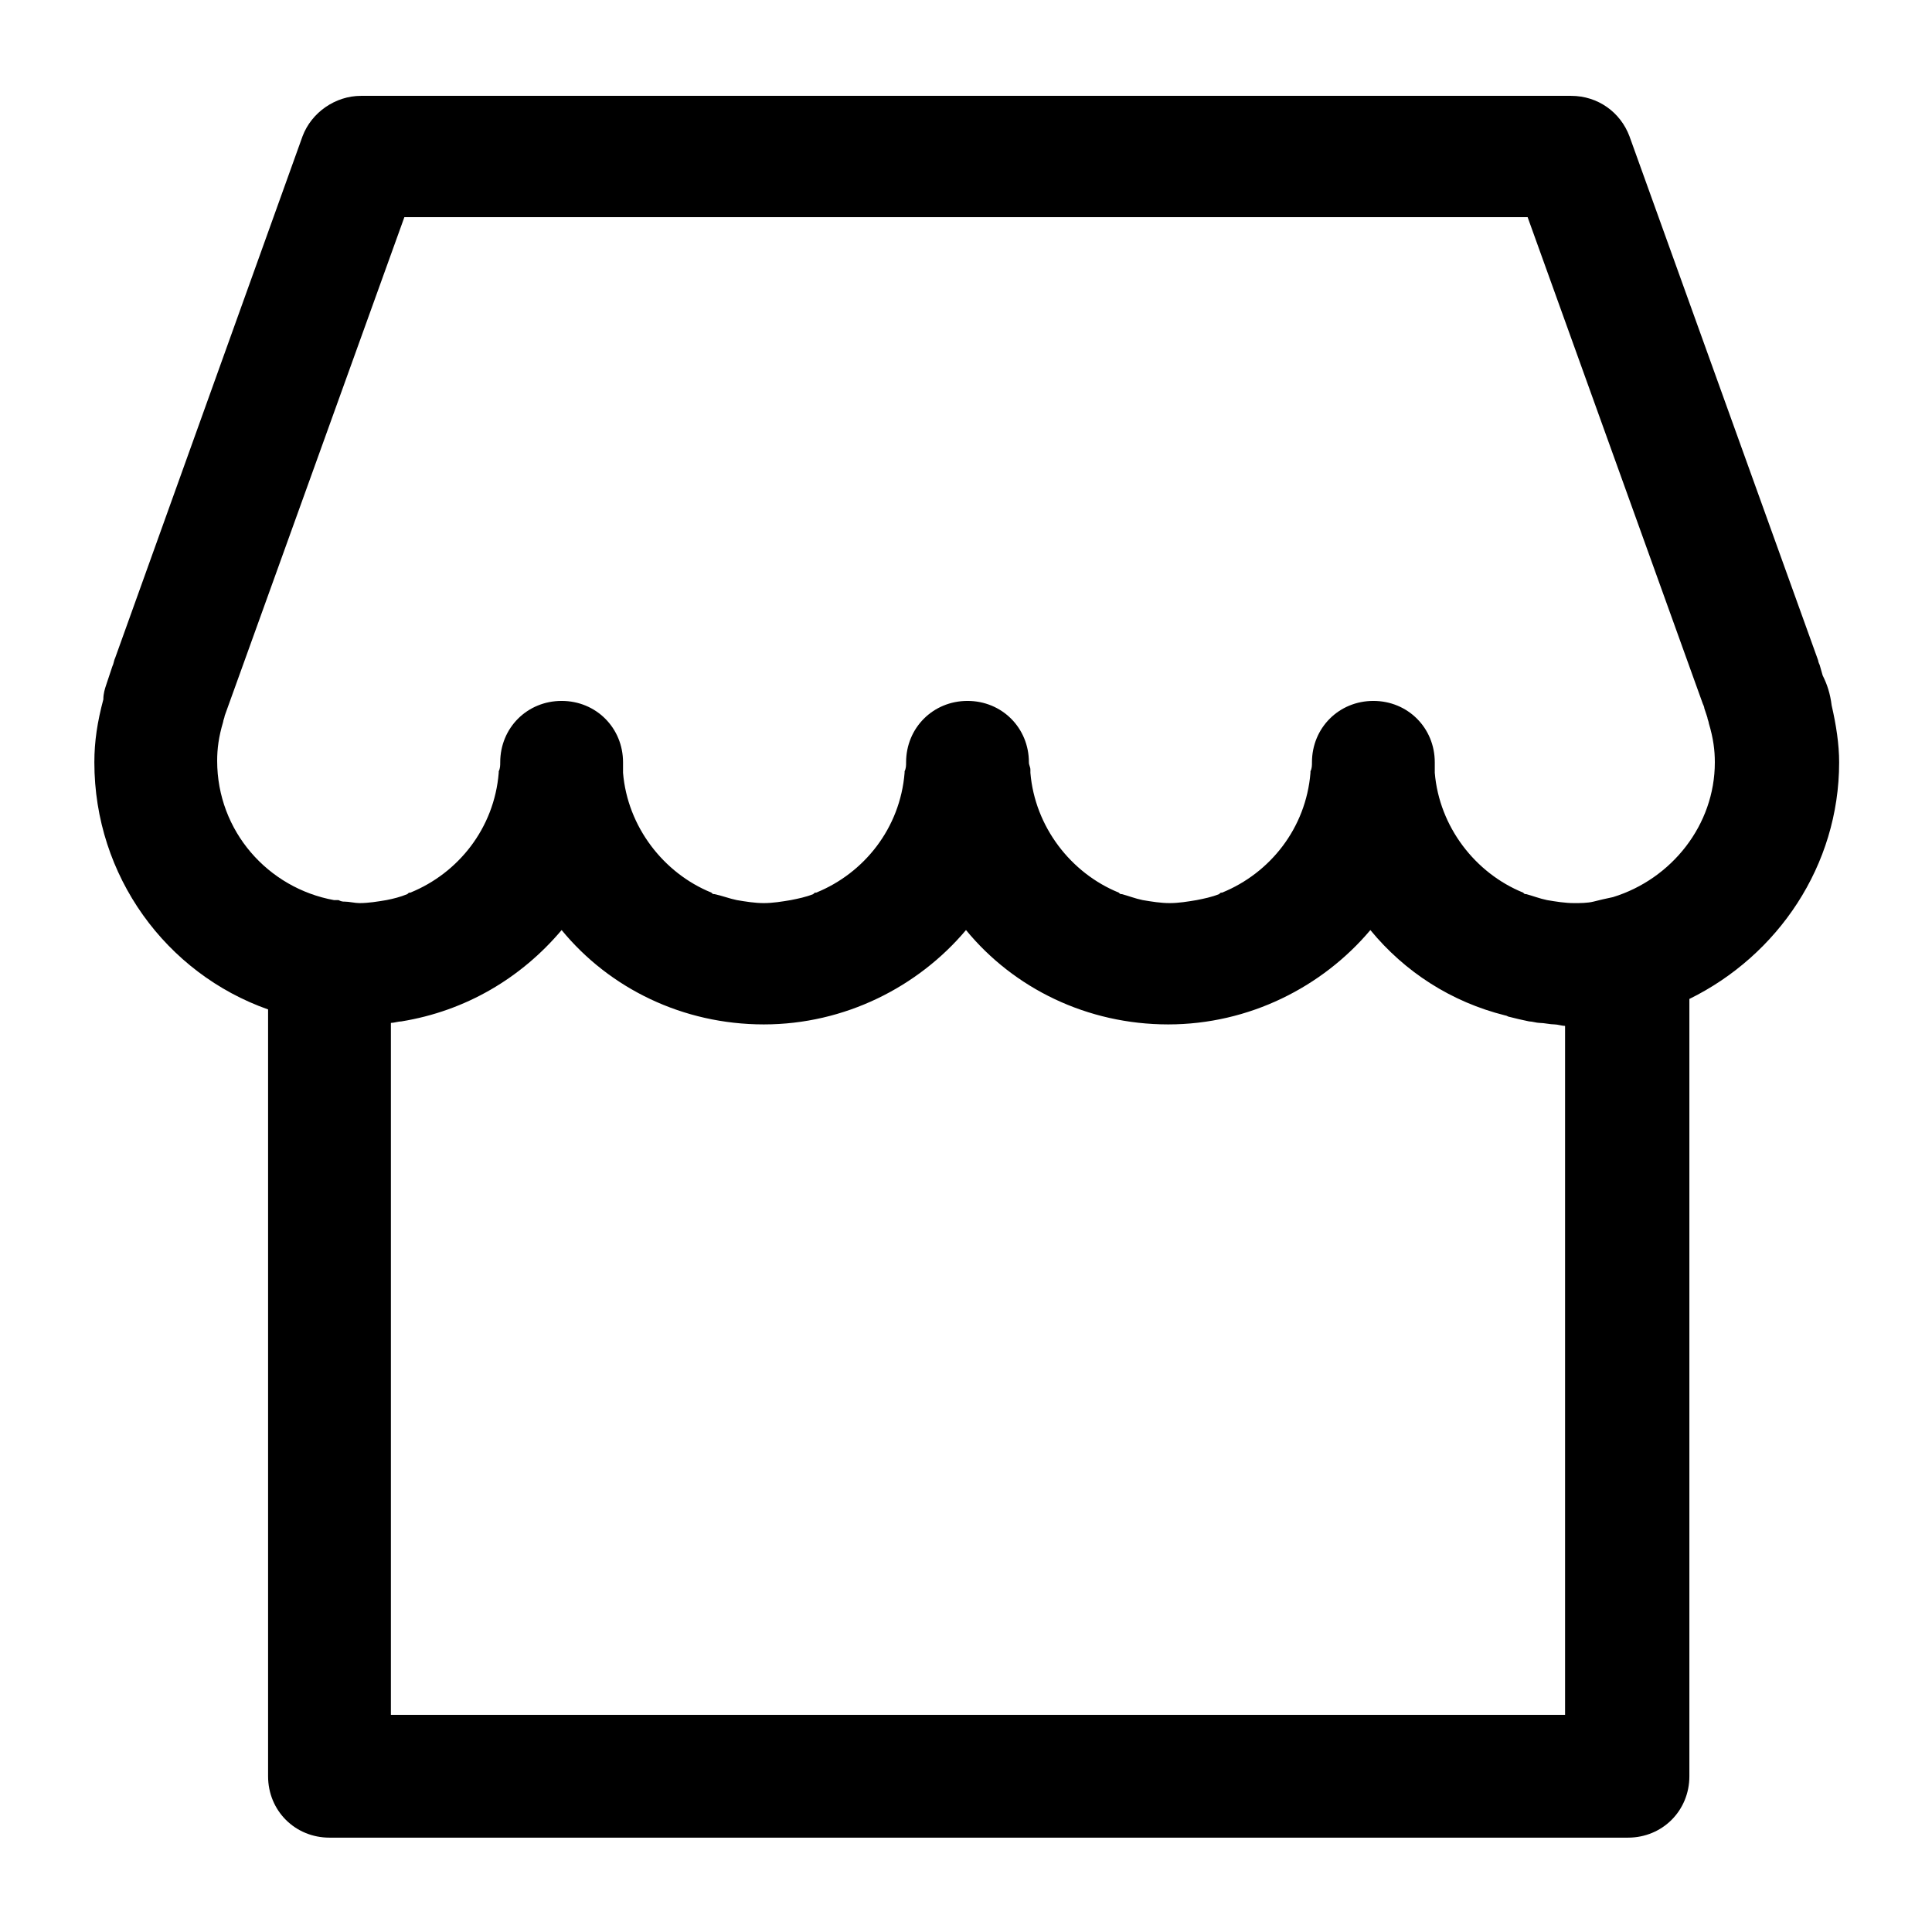
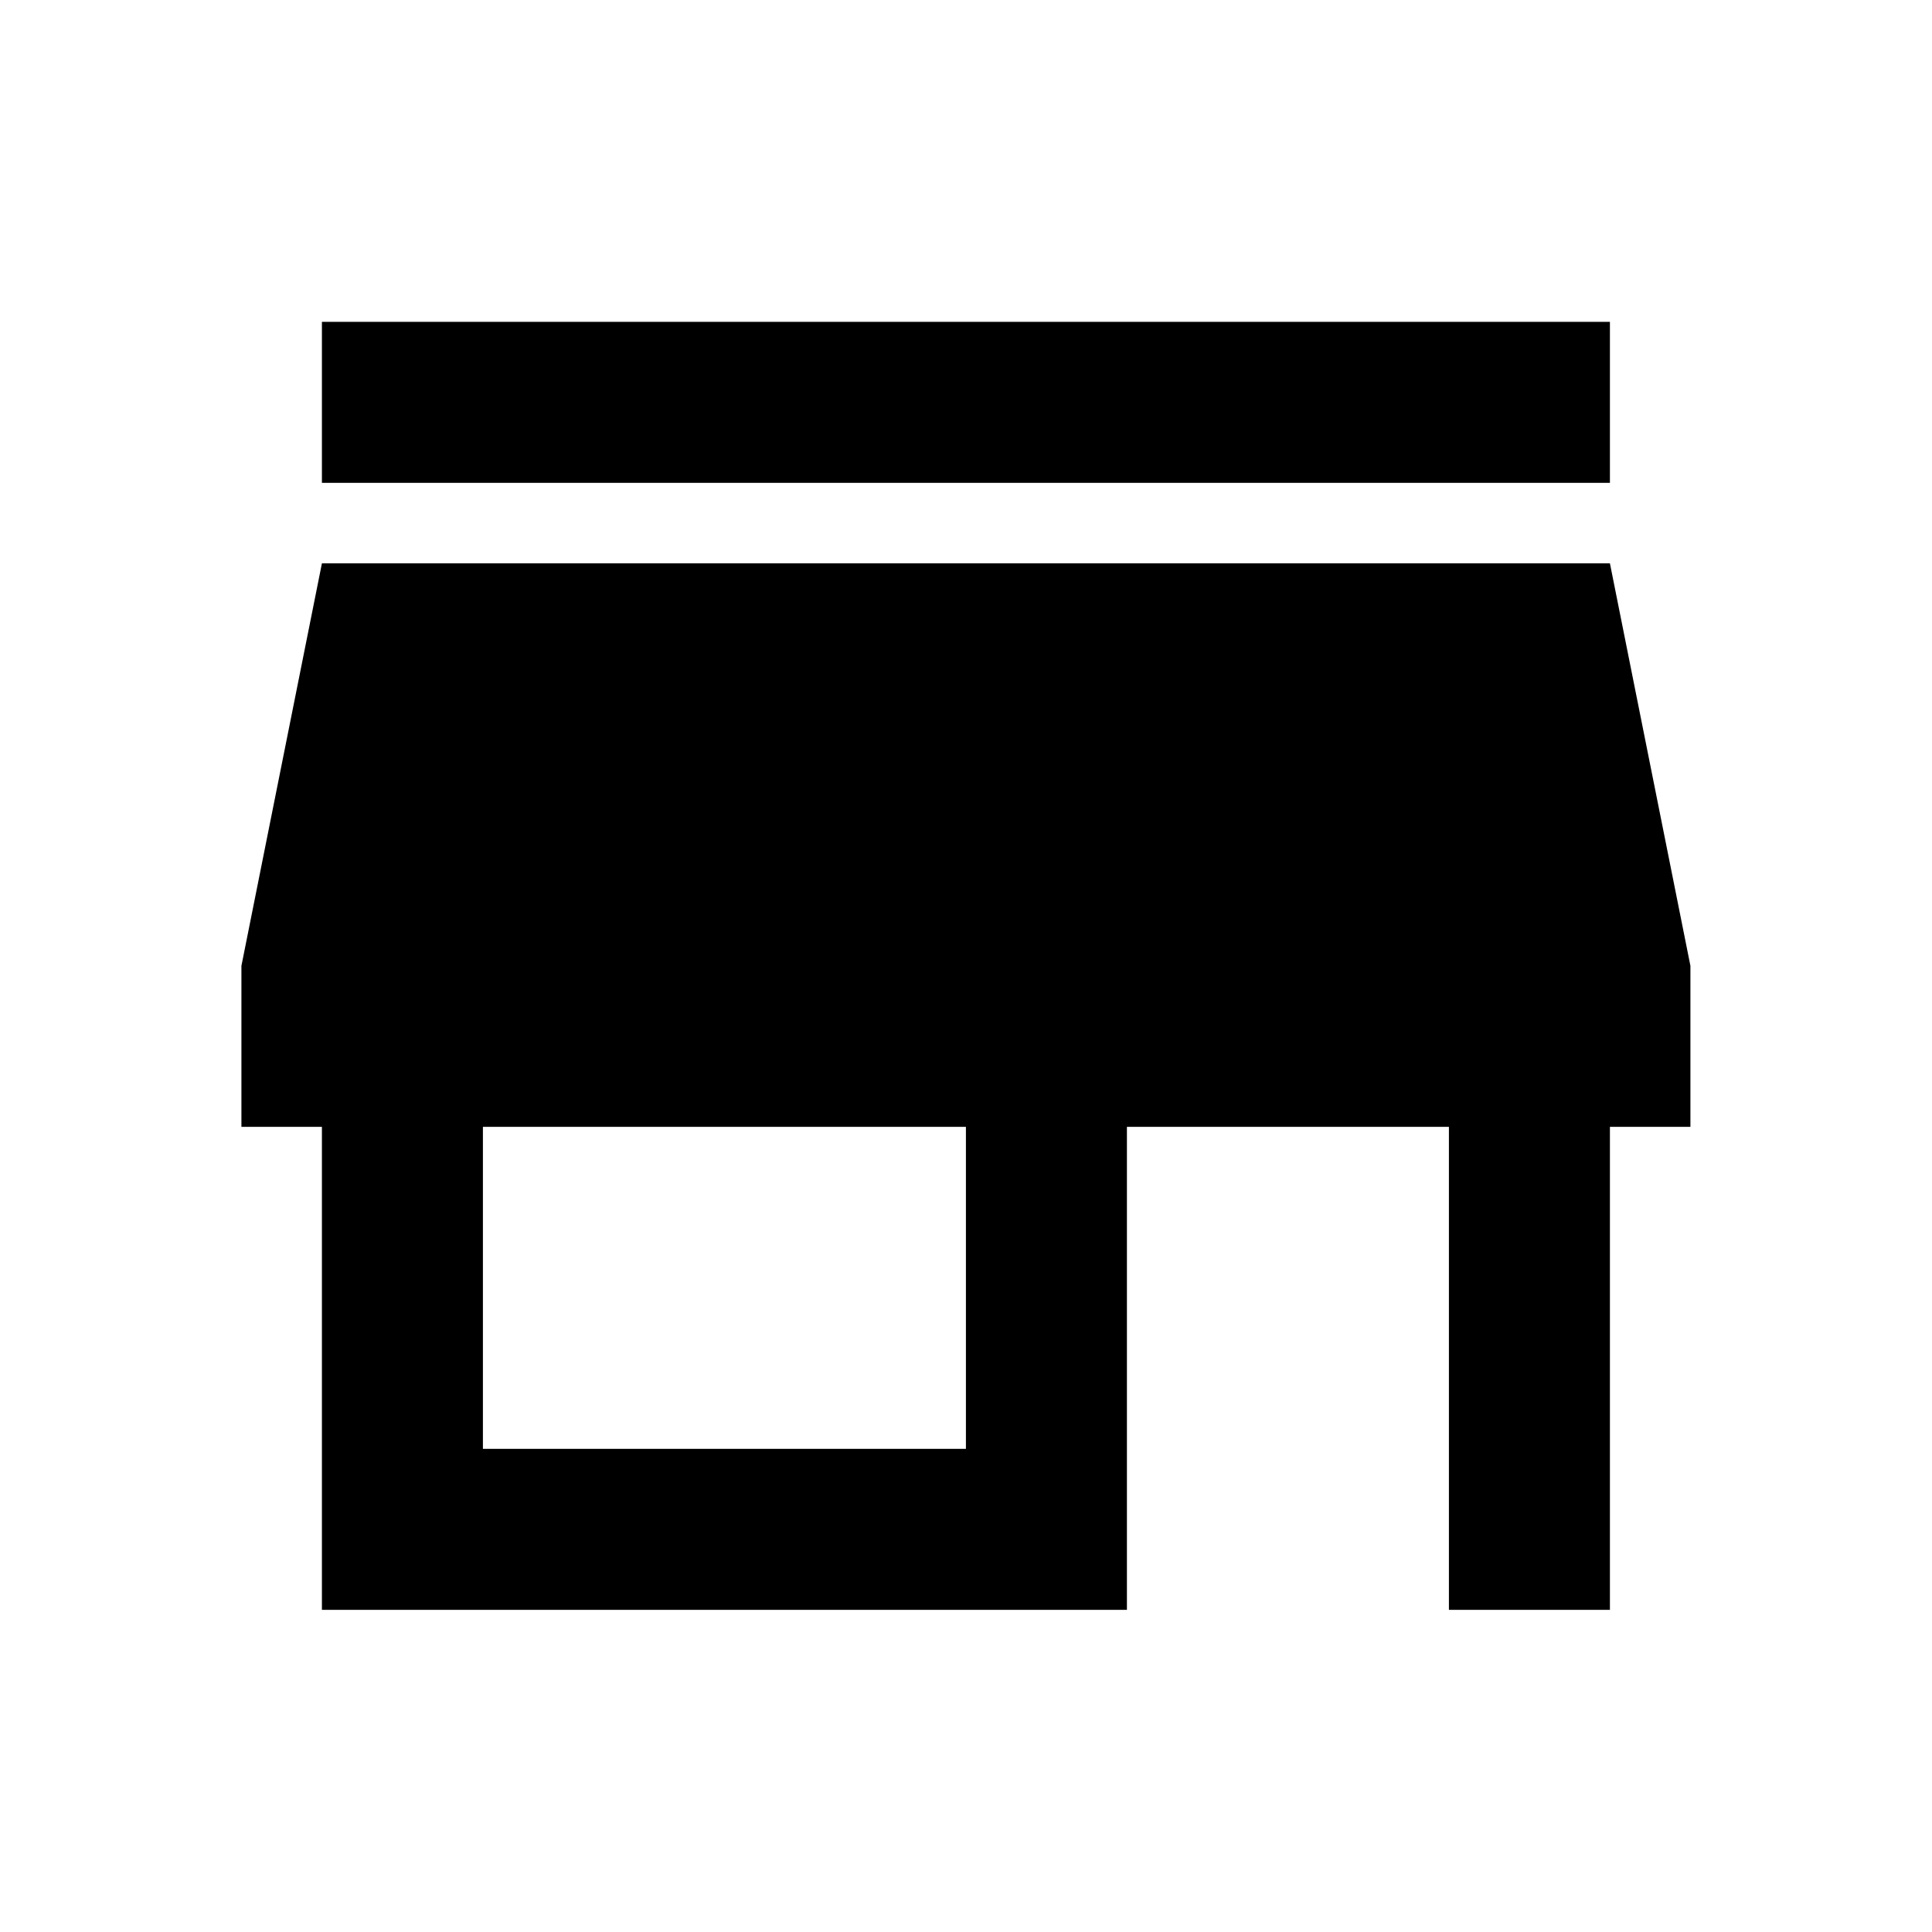
- <svg xmlns="http://www.w3.org/2000/svg" version="1.1" viewBox="0 0 129 129" enable-background="new 0 0 129 129">
-   <g>
-     <g>
-       <path d="m121.7,45.1l-.2-.7c0,0-0.1-0.2-0.1-0.3l-12.6-35c-0.6-1.6-2.1-2.7-3.9-2.7h-80.8c-1.7,0-3.3,1.1-3.9,2.7l-12.5,34.8c-0.1,0.2-0.1,0.4-0.2,0.6l-.4,1.2c-0.1,0.3-0.2,0.6-0.2,1-0.4,1.5-0.6,2.8-0.6,4.2 0,7.6 4.8,14.1 11.6,16.5v51.2c0,2.3 1.8,4.1 4.1,4.1h86.7c2.3,0 4.1-1.8 4.1-4.1v-51.9c5.9-2.9 10-8.9 10-15.8 0-1.2-0.2-2.5-0.5-3.8-0.1-0.8-0.3-1.4-0.6-2zm-17.2,69.4h-78.4v-46.2c0.2,0 0.5-0.1 0.7-0.1 4.3-0.7 8-2.9 10.7-6.1 3.2,3.9 8.1,6.3 13.5,6.3 5.4,0 10.3-2.5 13.5-6.3 3.2,3.9 8.1,6.3 13.5,6.3s10.3-2.5 13.5-6.3c2.3,2.8 5.4,4.8 9,5.7 0.1,0 0.2,0.1 0.3,0.1 0.4,0.1 0.8,0.2 1.3,0.3 0.2,0 0.5,0.1 0.7,0.1 0.3,0 0.7,0.1 1,0.1 0.2,0 0.5,0.1 0.7,0.1v46zm3.2-54.6c-0.1,0-0.1,0 0,0-0.5,0.1-0.9,0.2-1.3,0.3-0.4,0.1-0.9,0.1-1.3,0.1-0.6,0-1.2-0.1-1.8-0.2-0.5-0.1-1-0.3-1.4-0.4-0.1,0-0.1,0-0.2-0.1-3.2-1.3-5.6-4.4-5.9-8 0-0.1 0-0.2 0-0.2 0-0.2 0-0.3 0-0.5 0-2.3-1.8-4.1-4.1-4.1s-4.1,1.8-4.1,4.1c0,0.2 0,0.4-0.1,0.6 0,0 0,0.1 0,0.1-0.3,3.7-2.7,6.7-5.9,8-0.1,0-0.1,0-0.2,0.1-0.5,0.2-1,0.3-1.5,0.4-0.6,0.1-1.2,0.2-1.8,0.2-0.6,0-1.2-0.1-1.8-0.2-0.5-0.1-1-0.3-1.4-0.4-0.1,0-0.1,0-0.2-0.1-3.2-1.3-5.6-4.4-5.9-8 0-0.1 0-0.1 0-0.2 0-0.2-0.1-0.3-0.1-0.5 0-2.3-1.8-4.1-4.1-4.1-2.3,0-4.1,1.8-4.1,4.1 0,0.2 0,0.4-0.1,0.6 0,0 0,0.1 0,0.1-0.3,3.7-2.7,6.7-5.9,8-0.1,0-0.1,0-0.2,0.1-0.5,0.2-1,0.3-1.5,0.4-0.6,0.1-1.2,0.2-1.8,0.2-0.6,0-1.2-0.1-1.8-0.2-0.5-0.1-1-0.3-1.5-0.4-0.1,0-0.1,0-0.2-0.1-3.2-1.3-5.6-4.4-5.9-8 0-0.1 0-0.2 0-0.2 0-0.2 0-0.3 0-0.5 0-2.3-1.8-4.1-4.1-4.1s-4.1,1.8-4.1,4.1c0,0.2 0,0.4-0.1,0.6 0,0 0,0.1 0,0.1-0.3,3.7-2.7,6.7-5.9,8-0.1,0-0.1,0-0.2,0.1-0.5,0.2-0.9,0.3-1.4,0.4-0.6,0.1-1.2,0.2-1.8,0.2-0.3,0-0.7-0.1-1-0.1-0.1,0-0.2,0-0.4-0.1-0.1,0-0.2,0-0.3,0-4.4-0.8-7.8-4.6-7.8-9.3 0-0.8 0.1-1.6 0.4-2.6 0-0.1 0.1-0.3 0.1-0.4l12-33.3h75l11.7,32.5c0,0 0.1,0.2 0.1,0.3l.2,.6c0,0.1 0.1,0.3 0.1,0.4 0.3,1 0.4,1.8 0.4,2.6 0,4.2-2.9,7.8-6.8,9z" />
-     </g>
-   </g>
+ <svg xmlns="http://www.w3.org/2000/svg" version="1.1" baseProfile="full" width="24" height="24" viewBox="0 0 24.00 24.00" enable-background="new 0 0 24.00 24.00" xml:space="preserve">
+   <path fill="#000000" fill-opacity="1" stroke-width="0.2" stroke-linejoin="round" d="M 11.999,17.998L 5.999,17.998L 5.999,13.998L 11.999,13.998M 20.999,13.998L 20.999,11.998L 19.999,6.998L 3.999,6.998L 2.999,11.998L 2.999,13.998L 3.999,13.998L 3.999,19.998L 13.999,19.998L 13.999,13.998L 17.999,13.998L 17.999,19.998L 19.999,19.998L 19.999,13.998M 19.999,3.998L 3.999,3.998L 3.999,5.998L 19.999,5.998L 19.999,3.998 Z " />
</svg>
